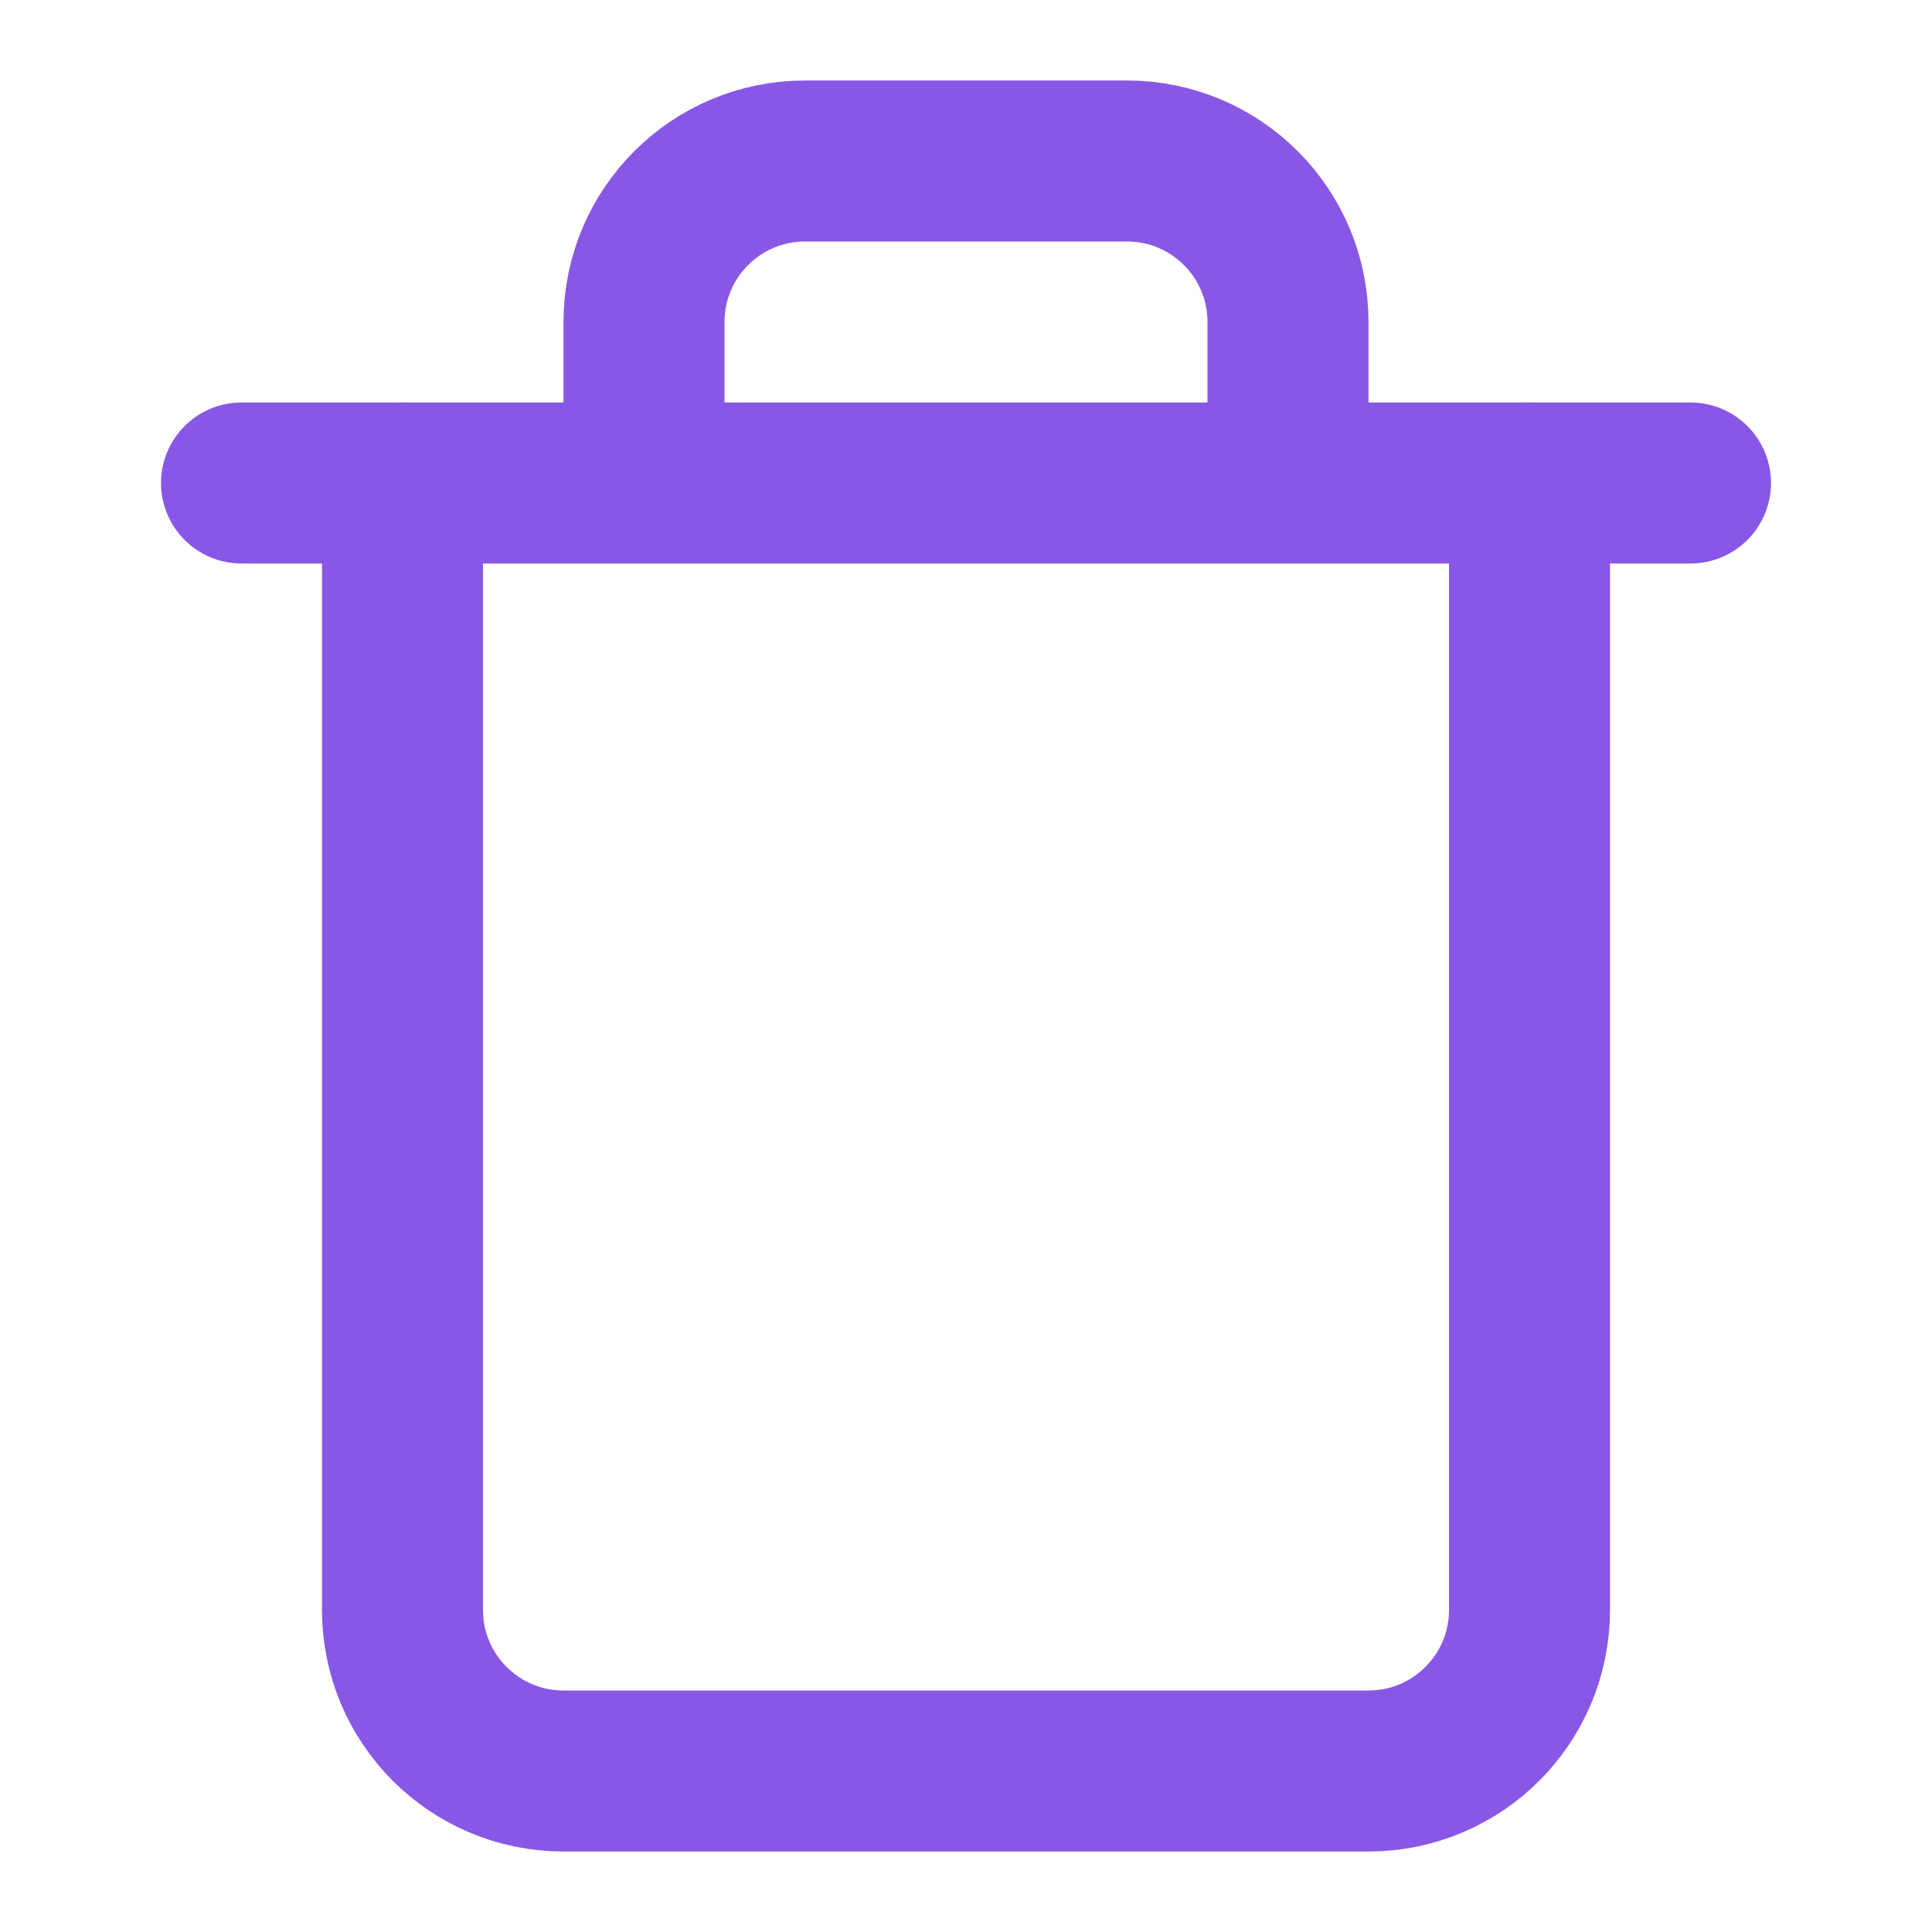
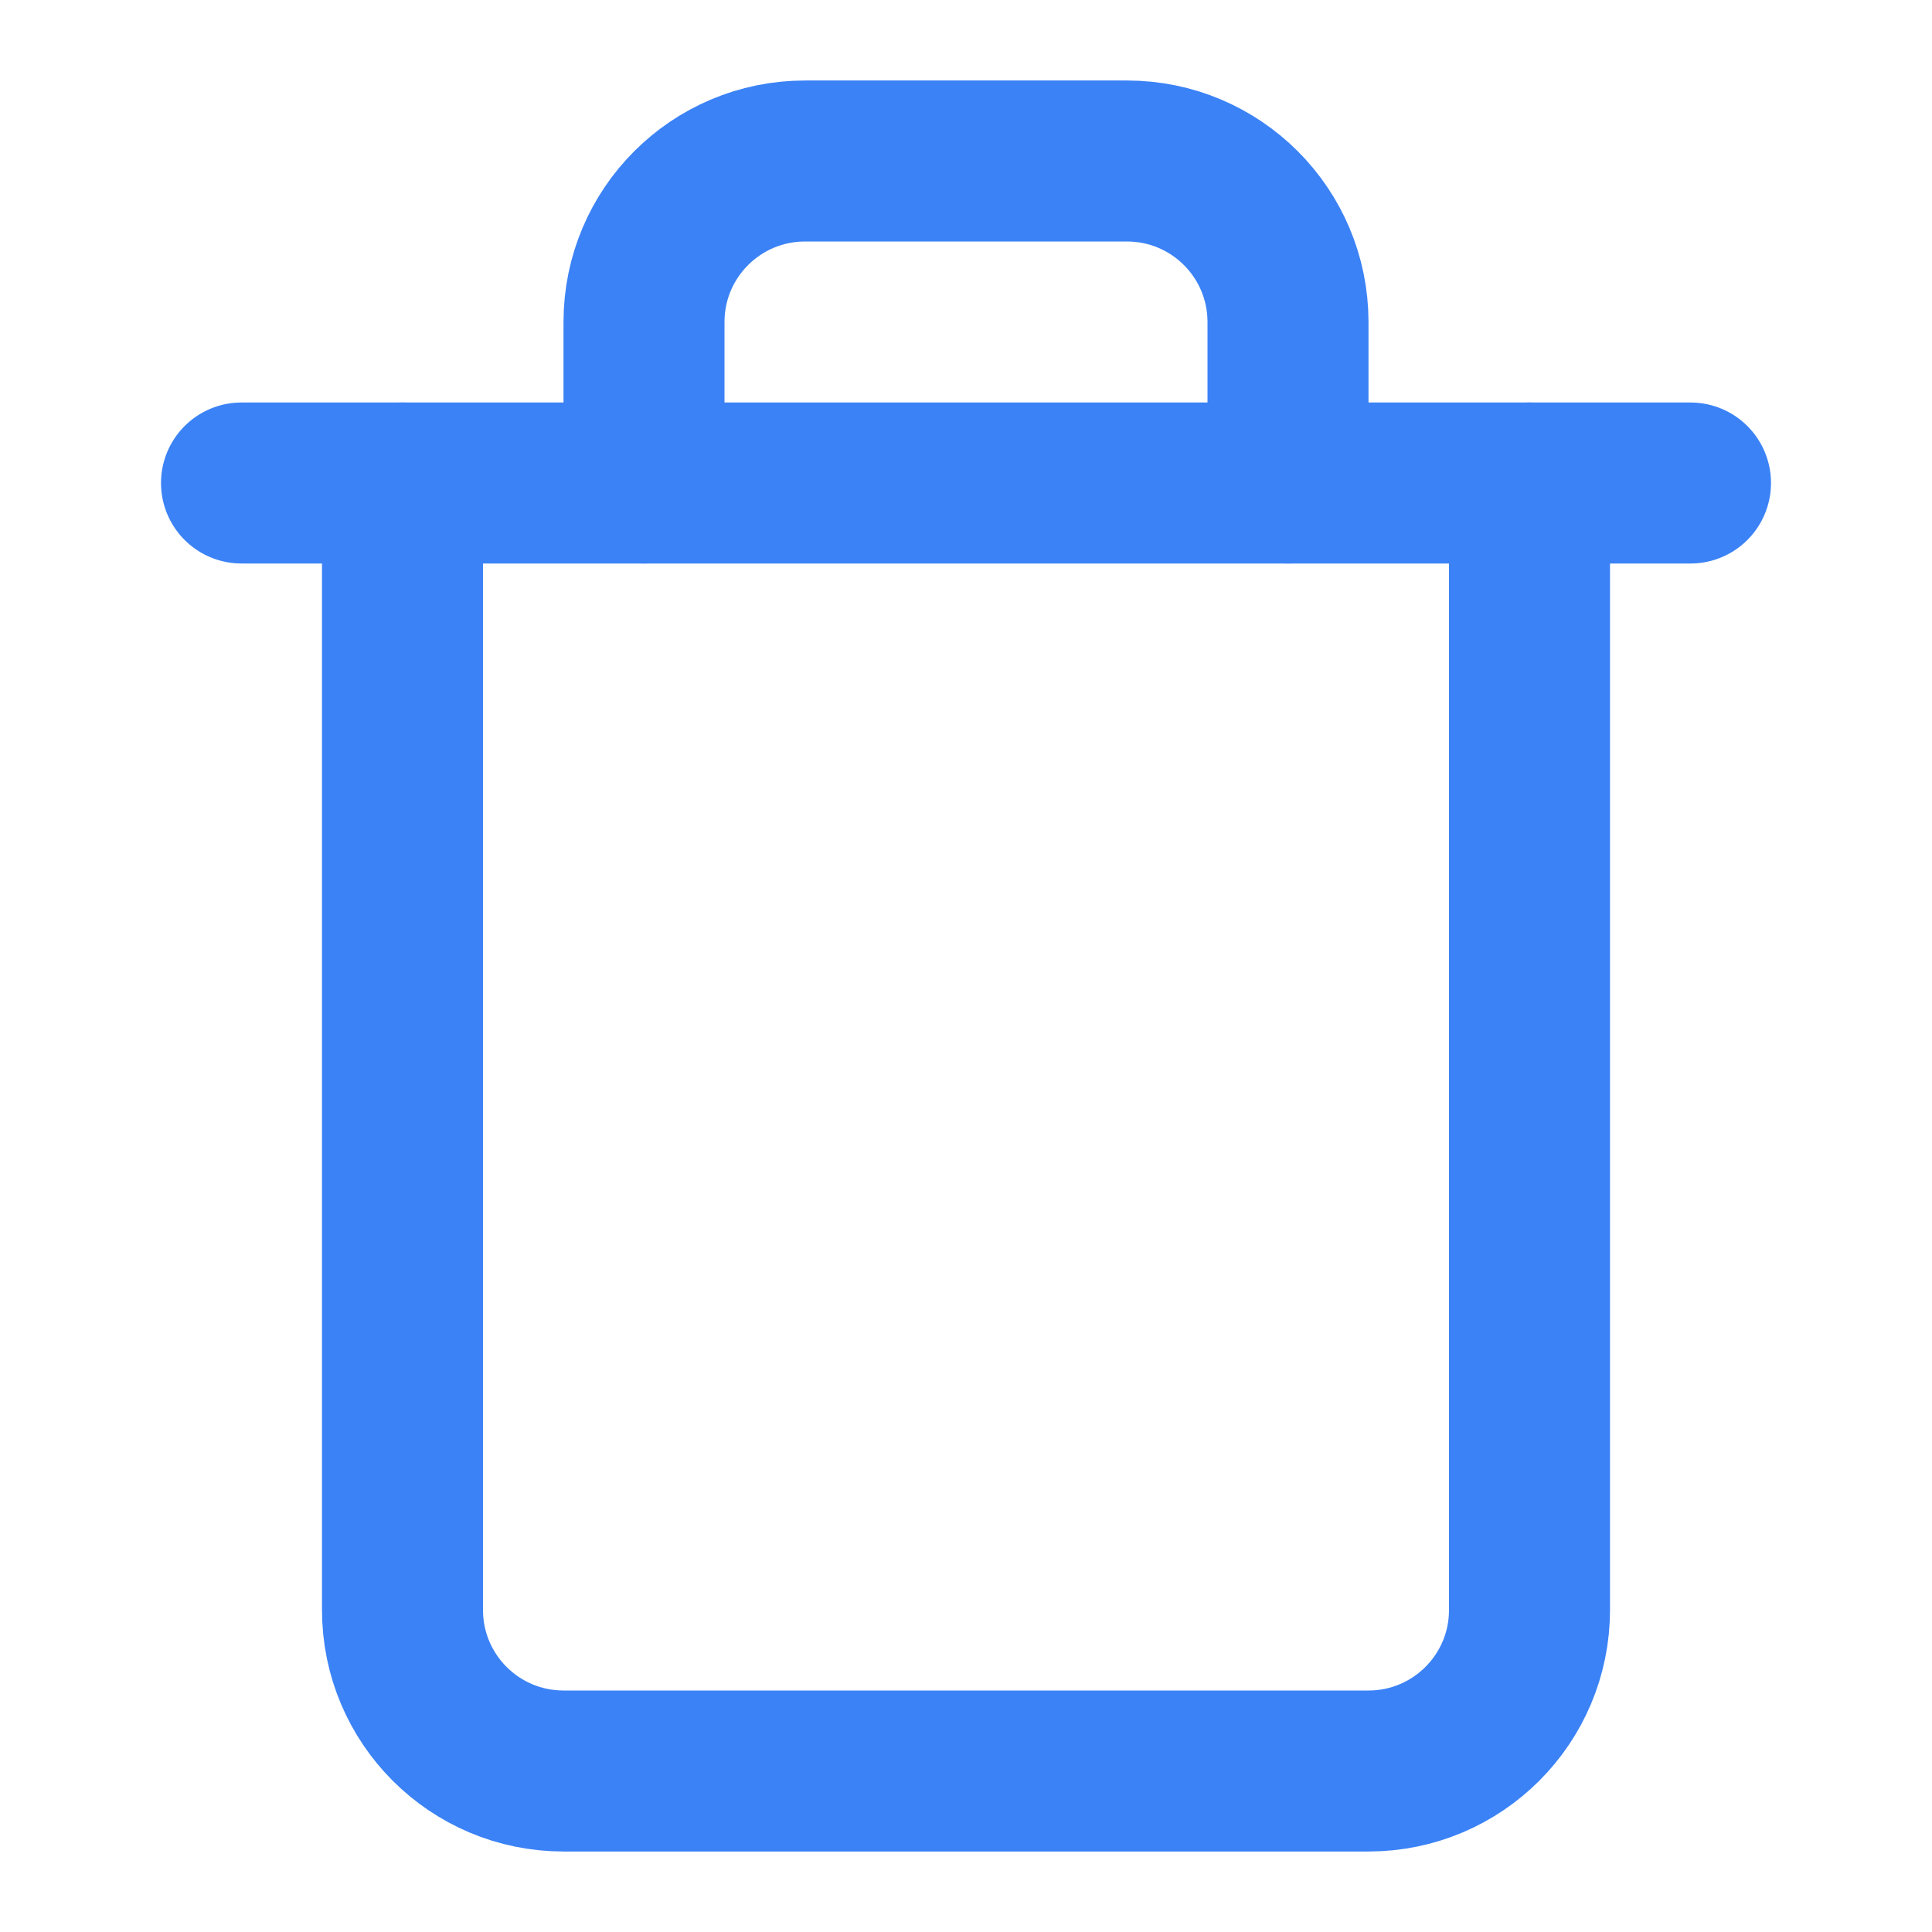
- <svg xmlns="http://www.w3.org/2000/svg" width="20" height="20" viewBox="0 0 24 24" fill="none" stroke="#8957E5" stroke-width="2" stroke-linecap="round" stroke-linejoin="round" class="feather feather-trash">
+ <svg xmlns="http://www.w3.org/2000/svg" width="20" height="20" viewBox="0 0 24 24" fill="none" stroke="#3b82f6" stroke-width="2" stroke-linecap="round" stroke-linejoin="round" class="feather feather-trash">
  <polyline points="3 6 5 6 21 6" />
  <path d="M19 6v14a2 2 0 0 1-2 2H7a2 2 0 0 1-2-2V6m3 0V4a2 2 0 0 1 2-2h4a2 2 0 0 1 2 2v2" />
</svg>
